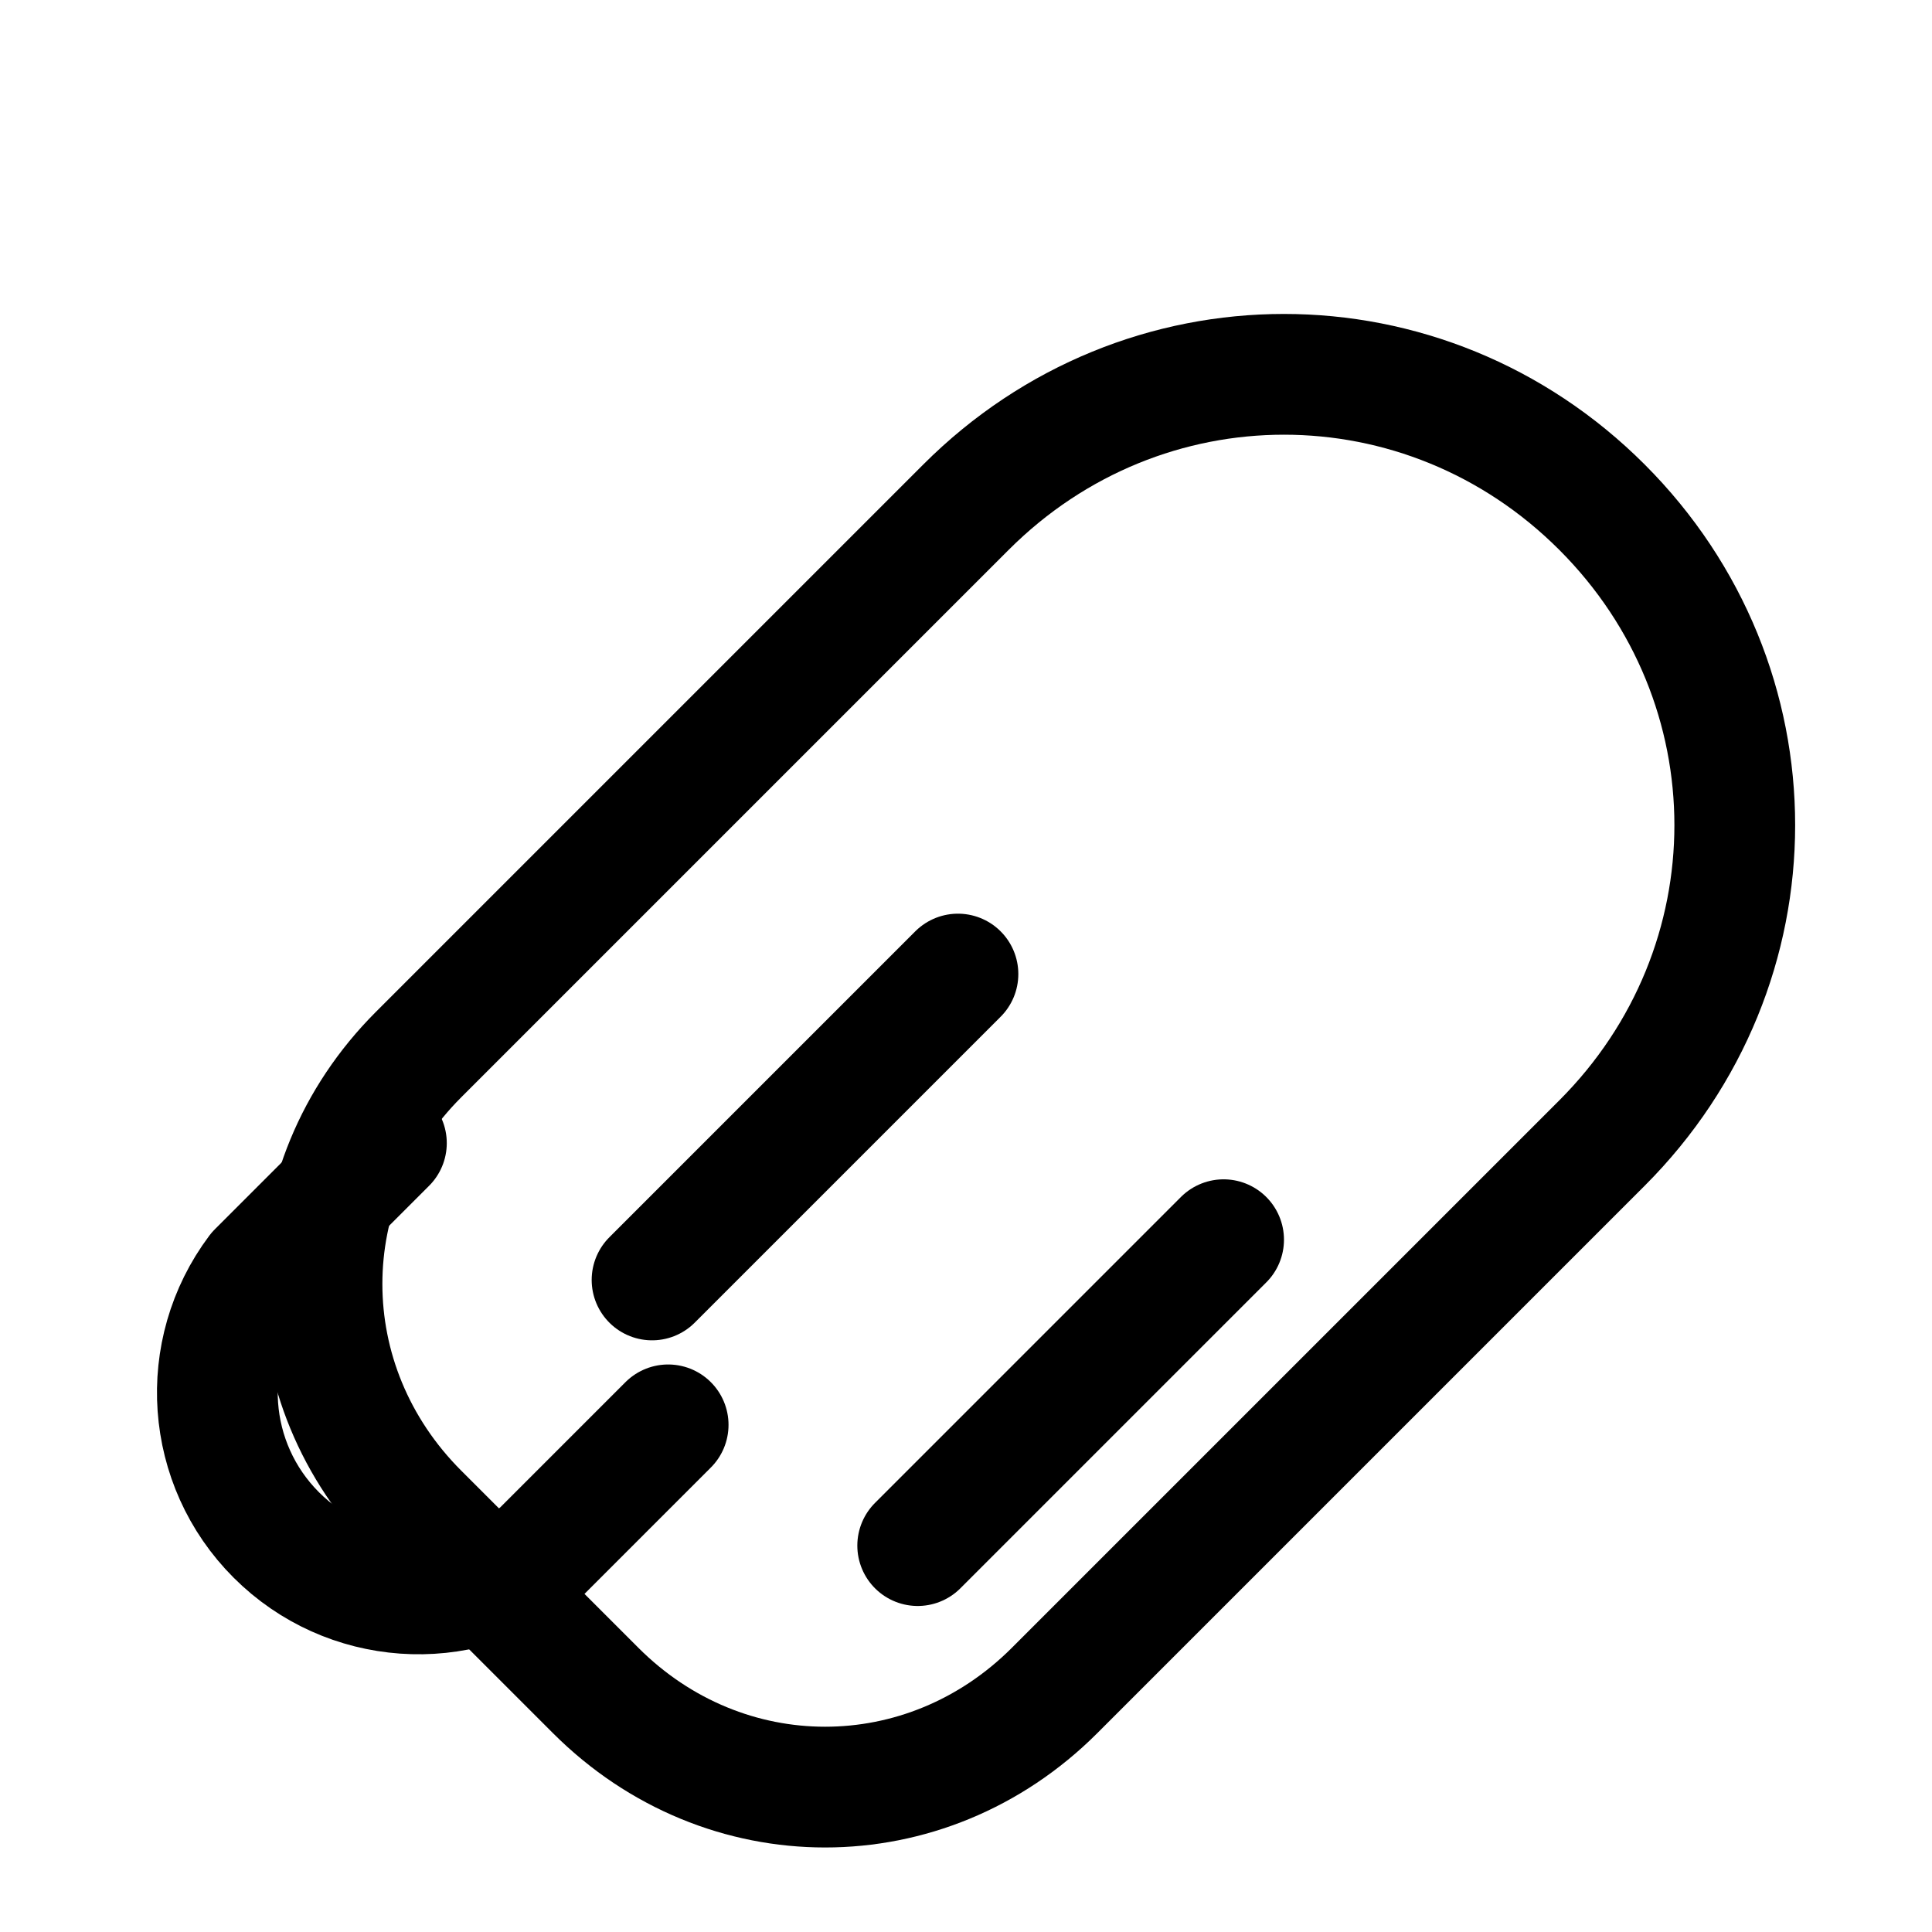
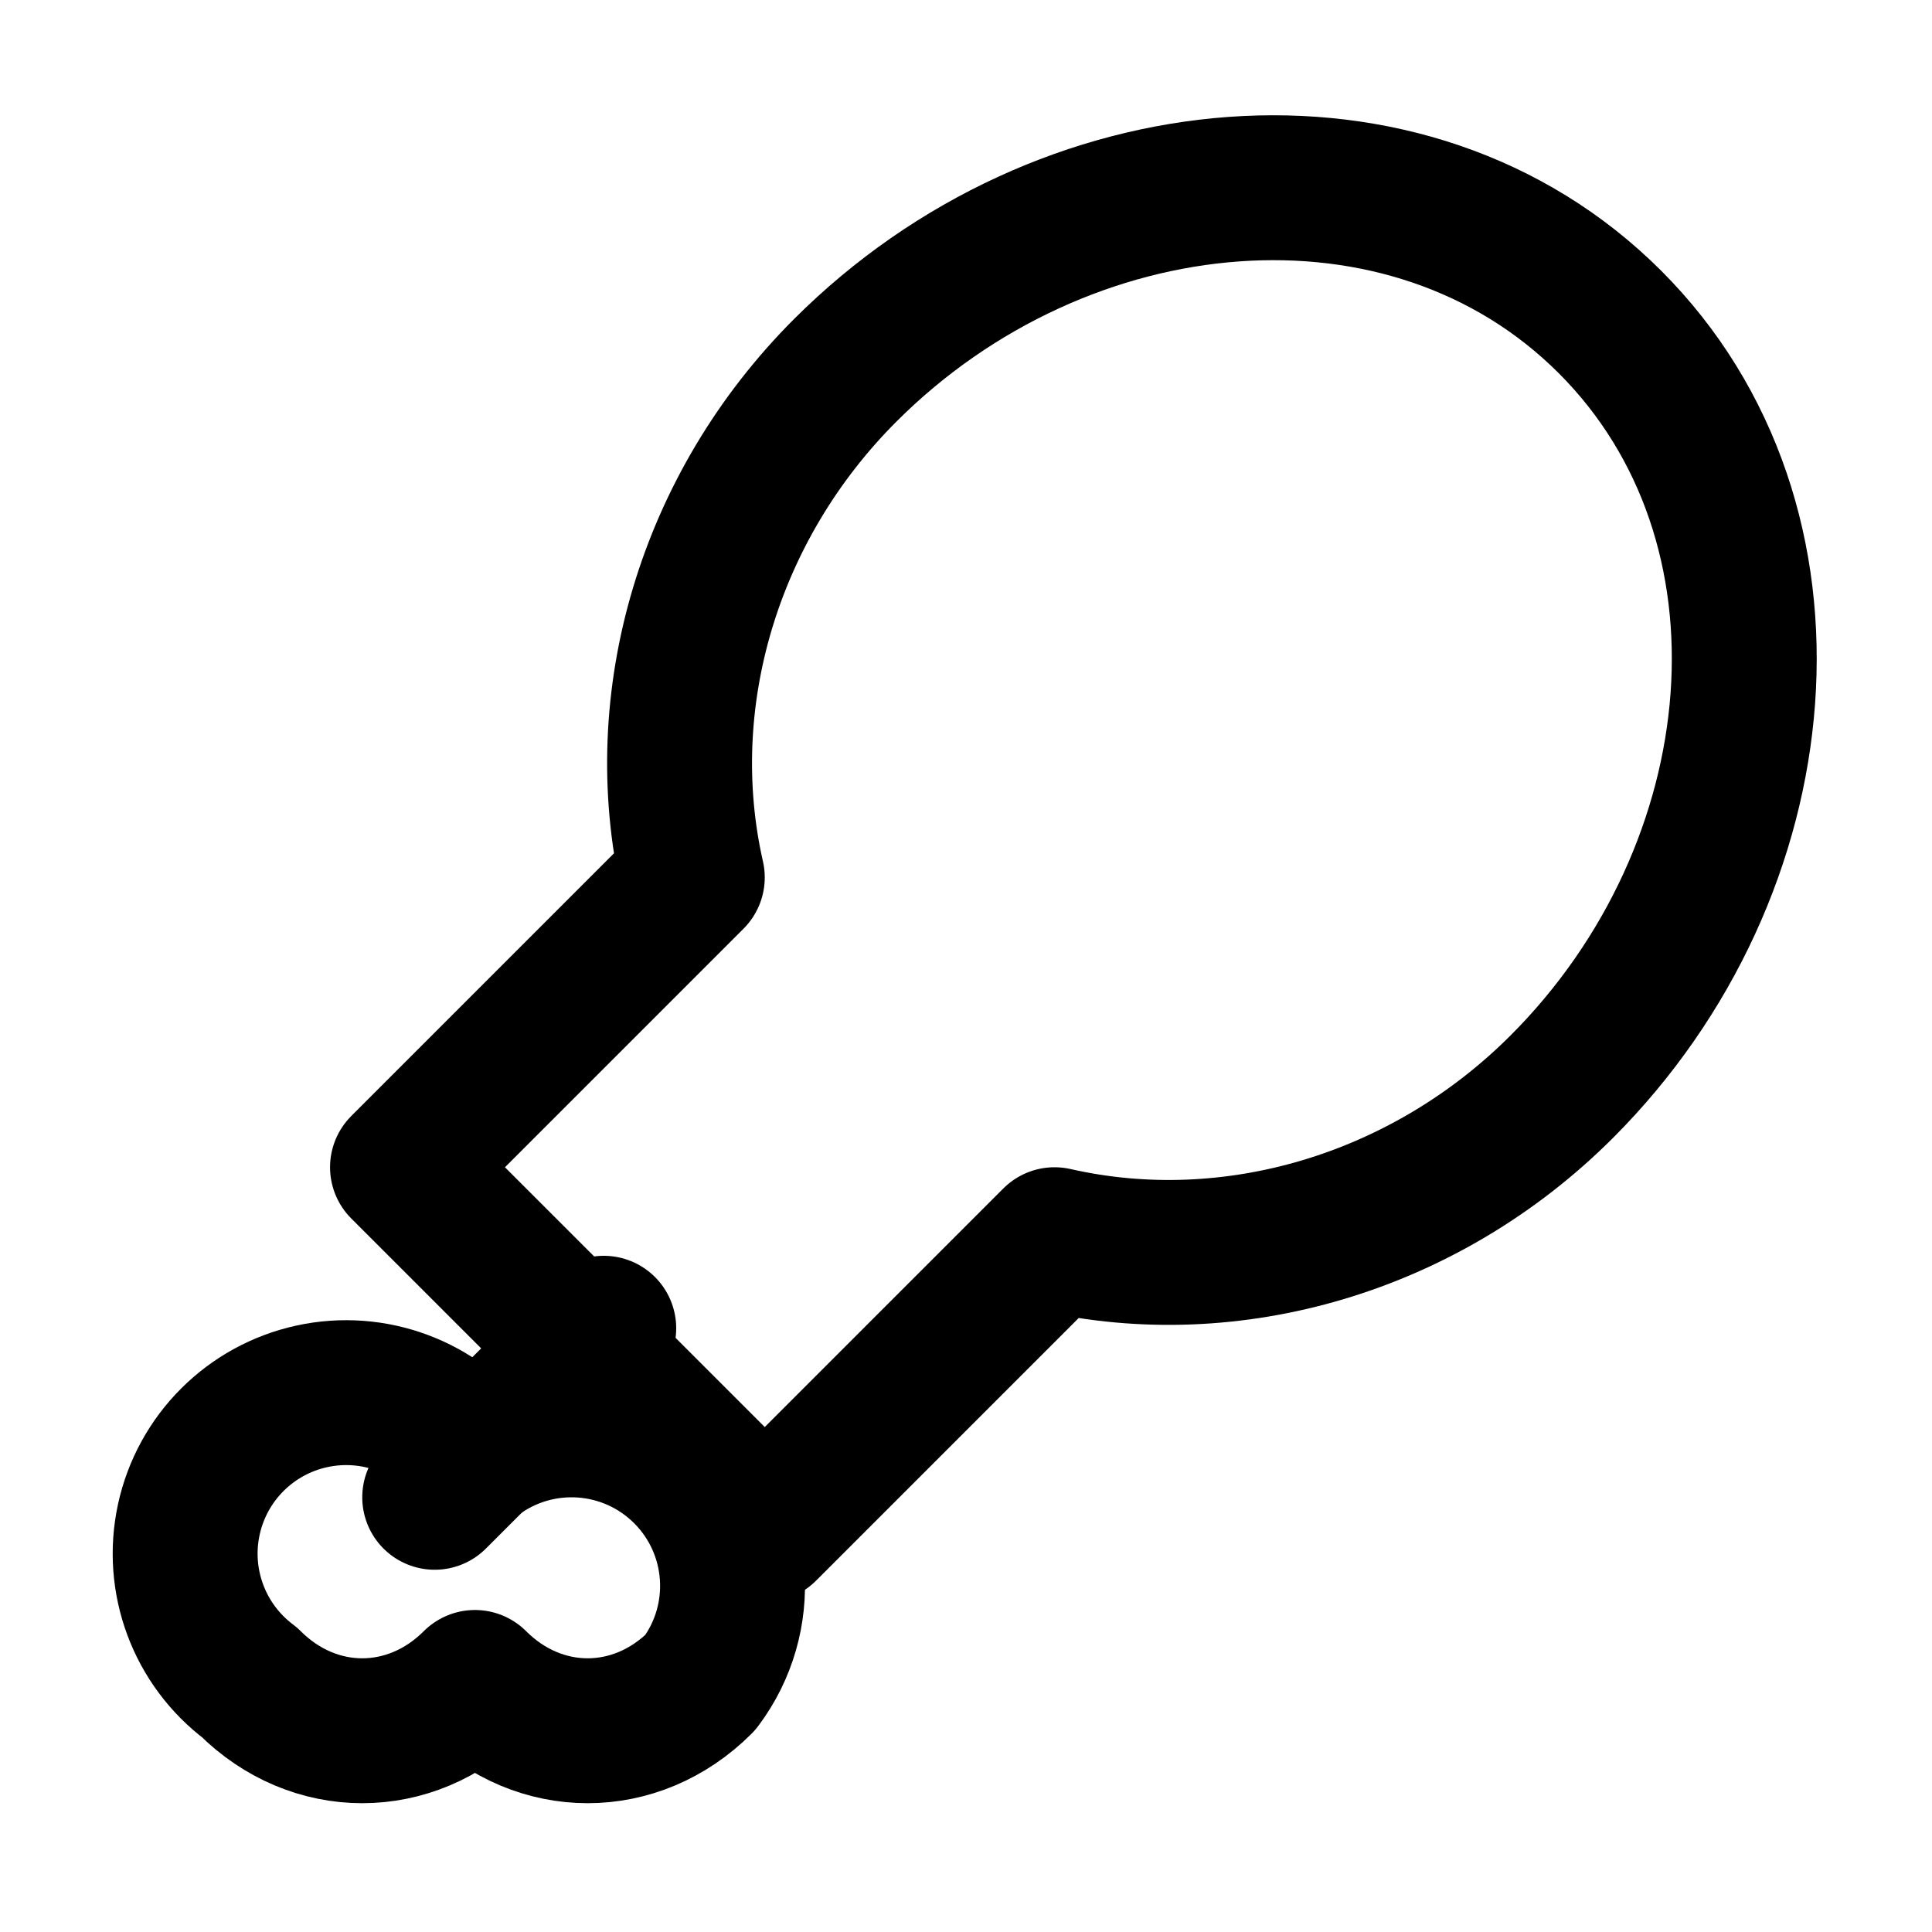
- <svg xmlns="http://www.w3.org/2000/svg" viewBox="0 0 24 24" fill="none" stroke="currentColor" stroke-width="1.5" stroke-linecap="round" stroke-linejoin="round">
-   <path d="M5.2 18.8c-1.6-1.6-1.6-4.1 0-5.7l6.8-6.8c2.2-2.2 5.7-2.2 7.9 0s2.2 5.7 0 7.9l-6.8 6.8c-1.6 1.6-4.1 1.6-5.7 0l-2.2-2.2Z" />
-   <path d="m8.1 15.9 3.8-3.8" />
-   <path d="m11.4 19.2 3.8-3.8" />
-   <path d="m4.8 14.2-1.6 1.6a2.5 2.5 0 0 0 3.5 3.5l1.6-1.6" />
+ <svg xmlns="http://www.w3.org/2000/svg" viewBox="0 0 24 24" fill="none" stroke="#000000" stroke-width="1.8" stroke-linecap="round" stroke-linejoin="round">
+   <path d="M20 4c2.5 2.5 2.1 6.8-.6 9.5-1.7 1.7-4.1 2.4-6.3 1.9l-3.6 3.6L5 14.5l3.6-3.6c-.5-2.2.2-4.6 1.9-6.3C13.2 1.9 17.5 1.5 20 4Z" />
+   <path d="m7.5 16.5-2.1 2.1" />
+   <path d="M5.9 18.1a2 2 0 1 0-2.8 2.8c.8.8 2 .8 2.8 0 .8.8 2 .8 2.8 0a2 2 0 0 0-2.8-2.8Z" />
</svg>
